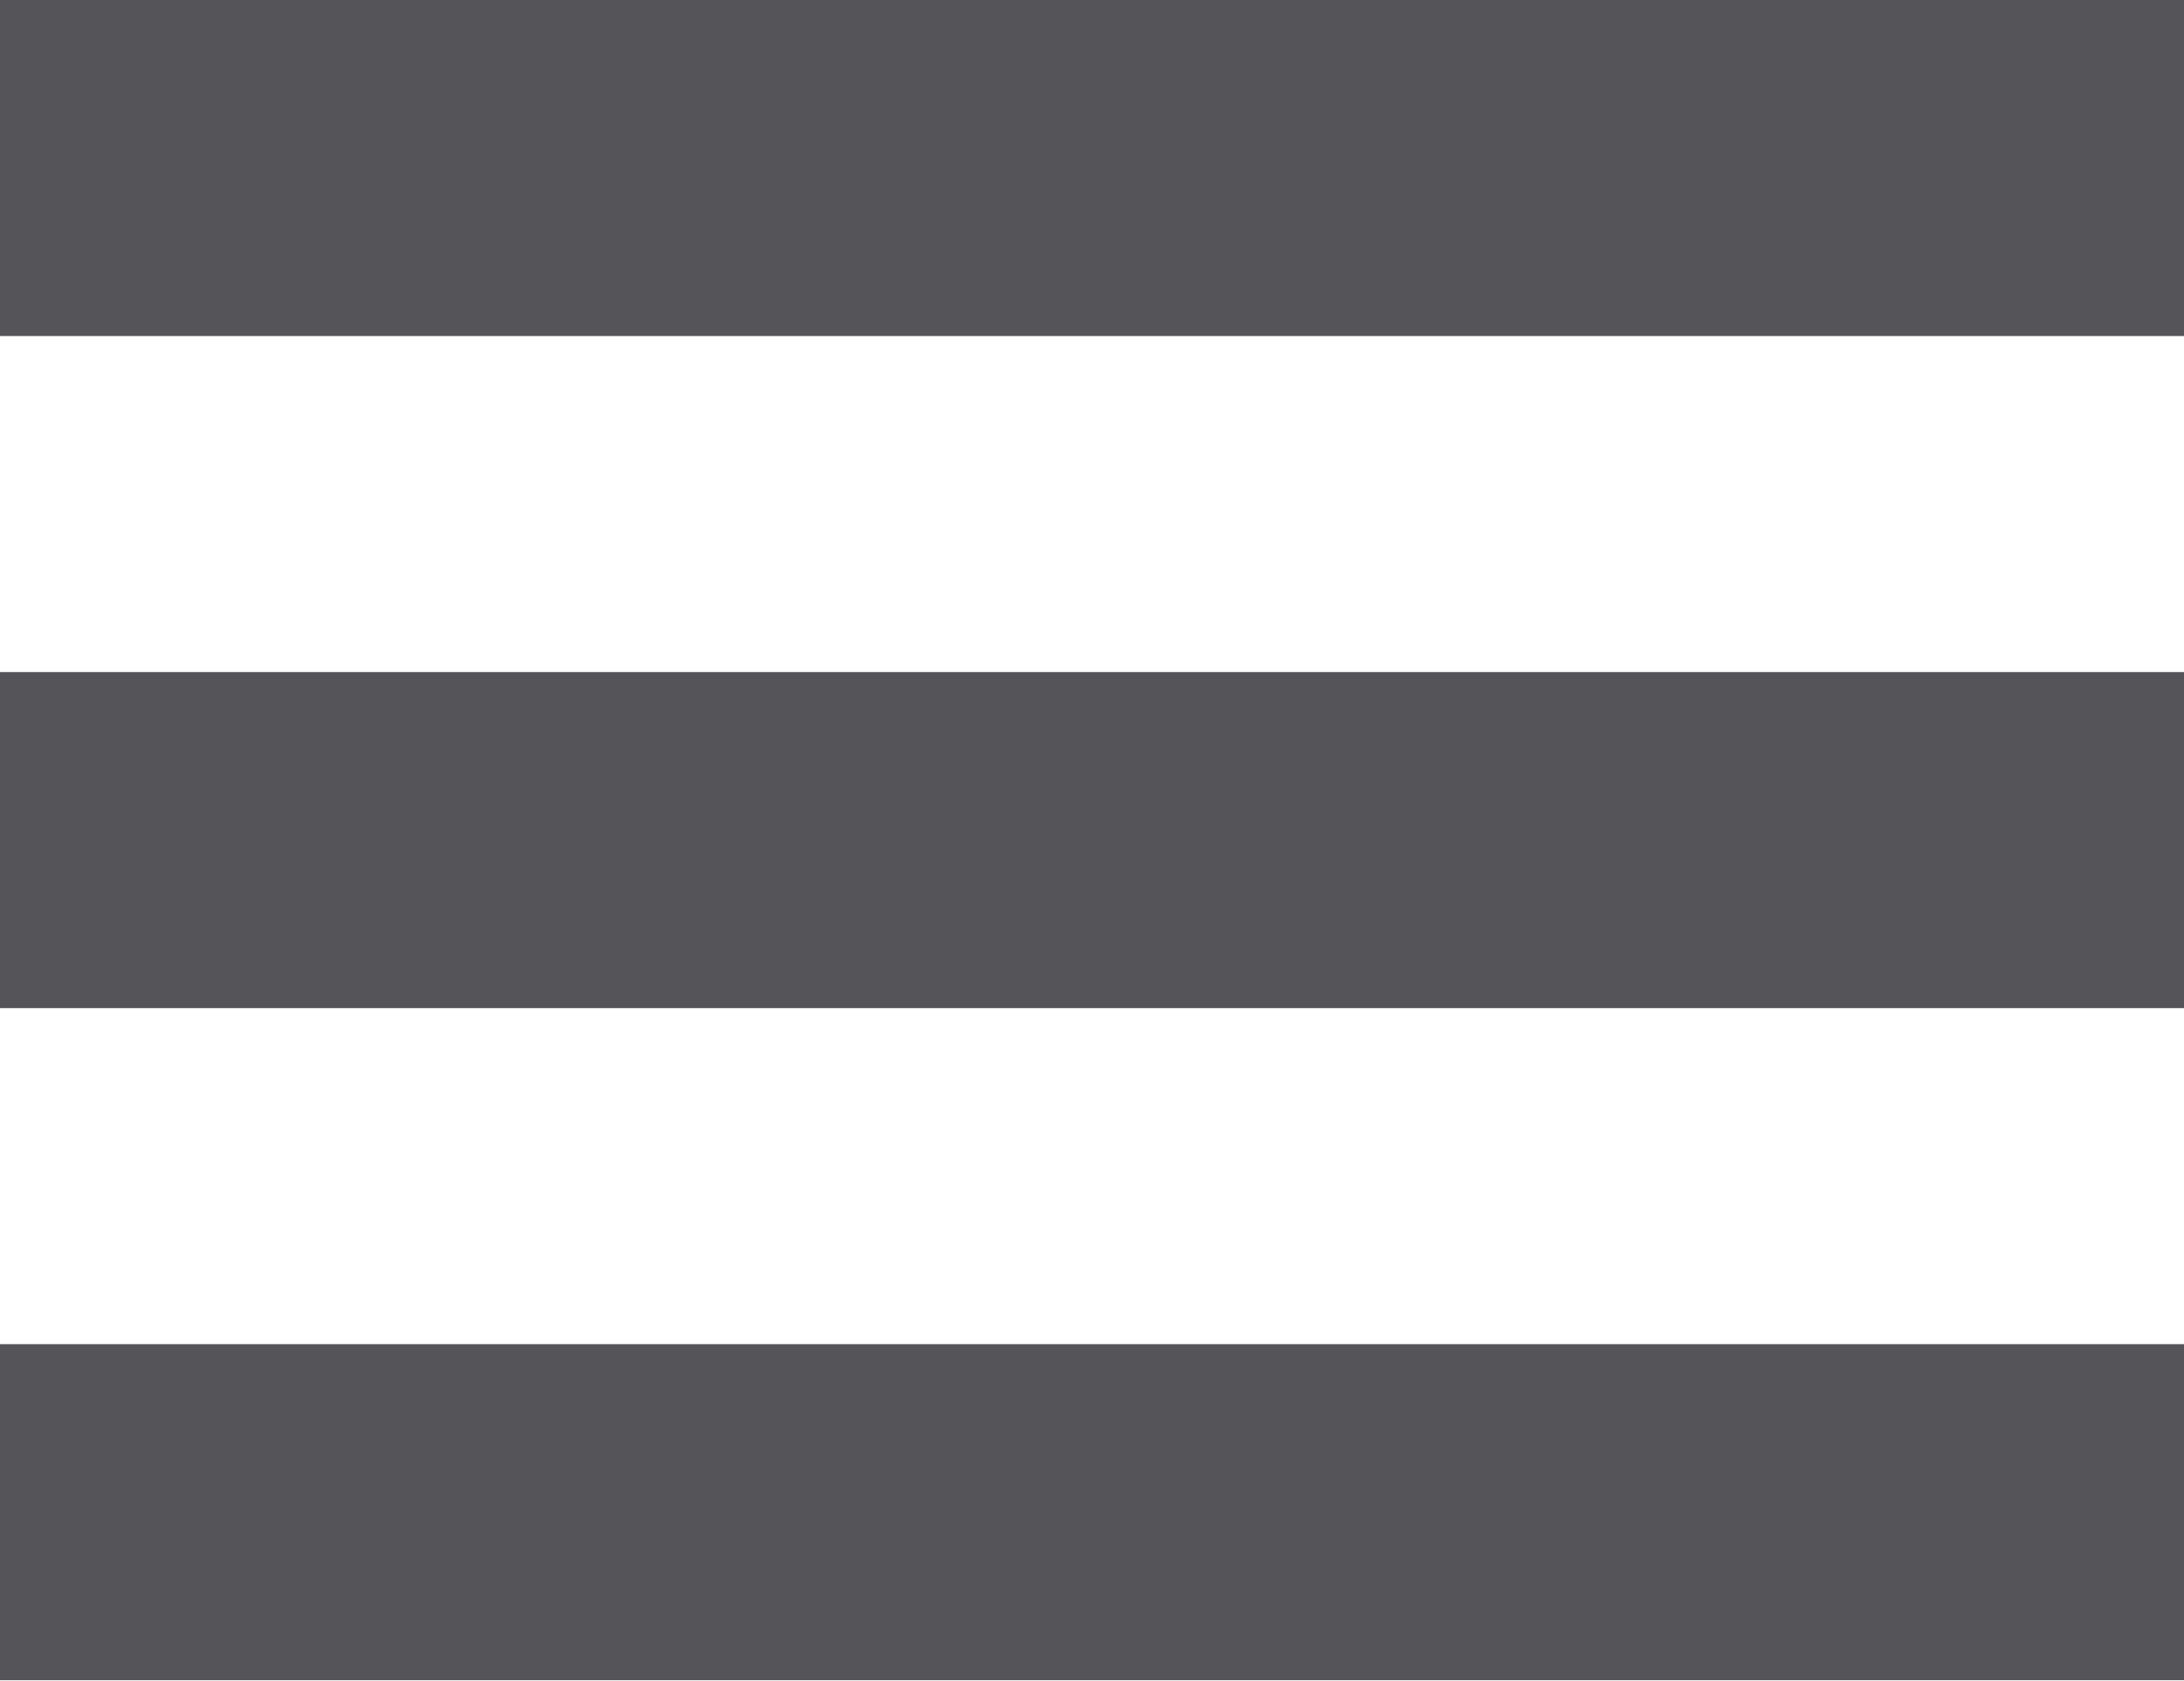
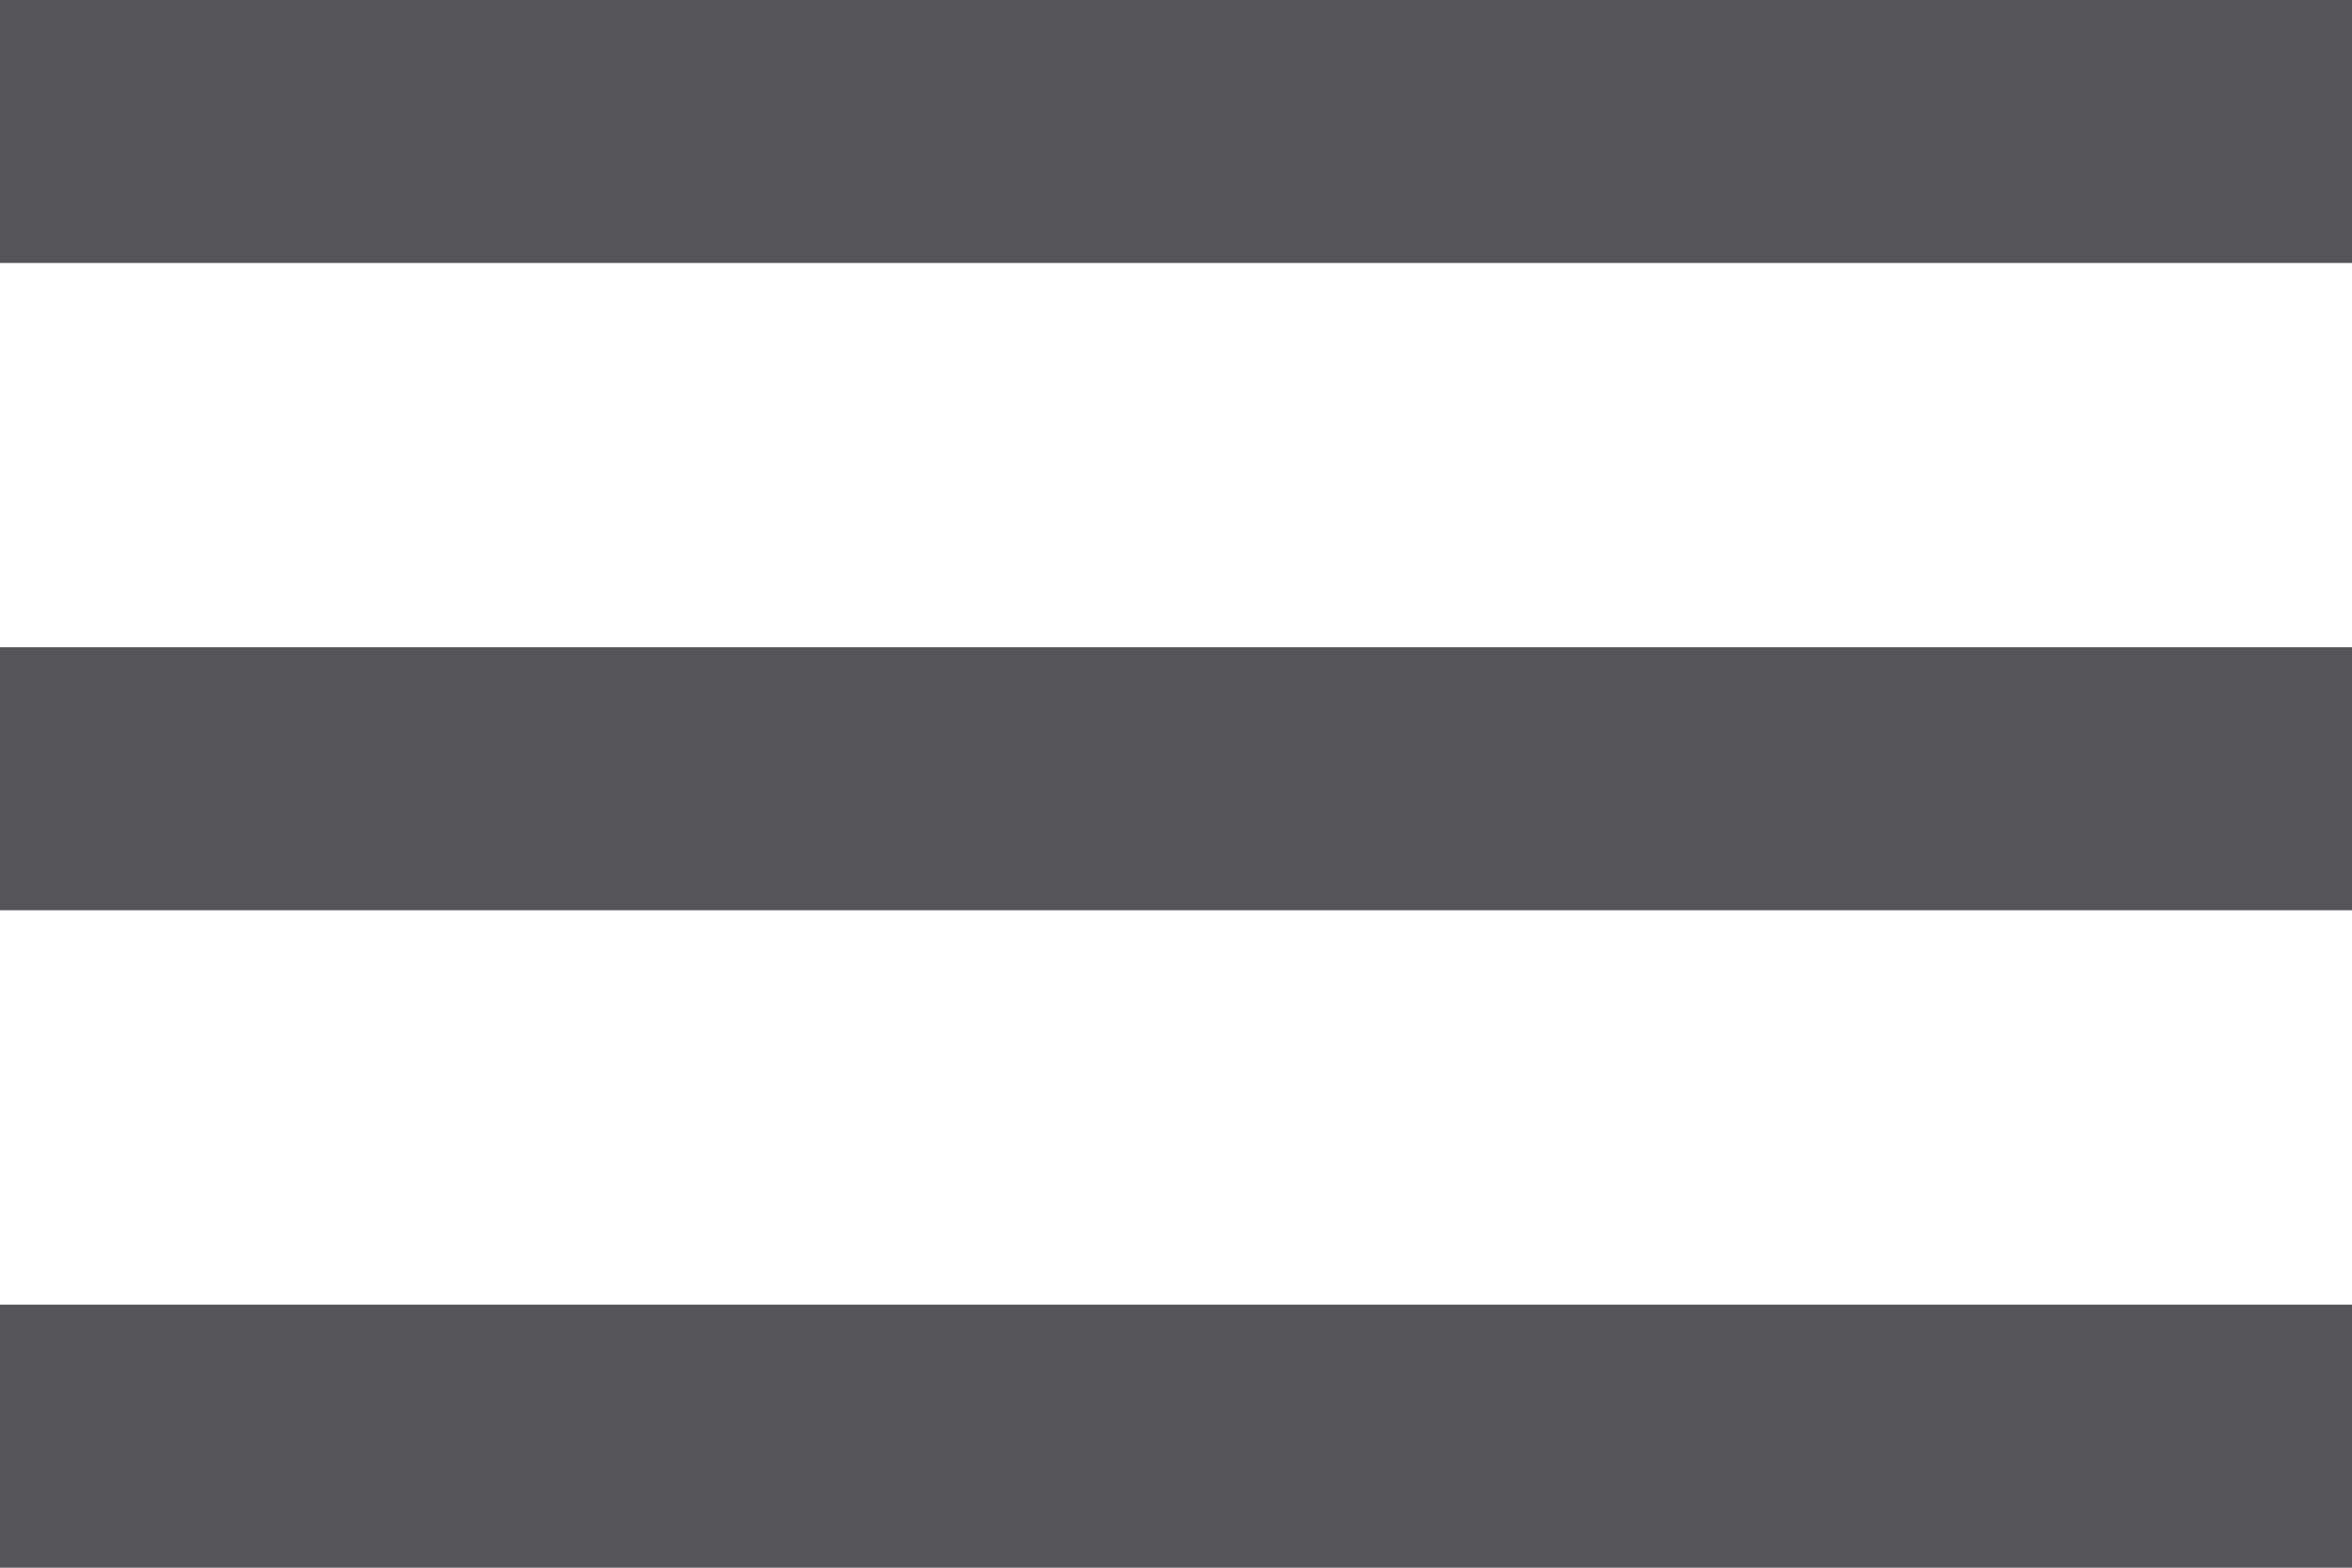
- <svg xmlns="http://www.w3.org/2000/svg" version="1.1" width="26" height="20" viewBox="0 0 26 20">
-   <path fill="#555559" d="M0 16h26v4h-26v-4z" />
-   <path fill="#555559" d="M0 0h26v4h-26v-4z" />
-   <path fill="#555559" d="M0 8h26v4h-26v-4z" />
+ <svg xmlns="http://www.w3.org/2000/svg" version="1.1" width="36" height="24" viewBox="0 0 36 24">
+   <path fill="#555559" d="M0 24h36.077v-4.026h-36.077v4.026zM0 13.935h36.077v-4.026h-36.077v4.026zM0 0v4.026h36.077v-4.026h-36.077z" />
</svg>
